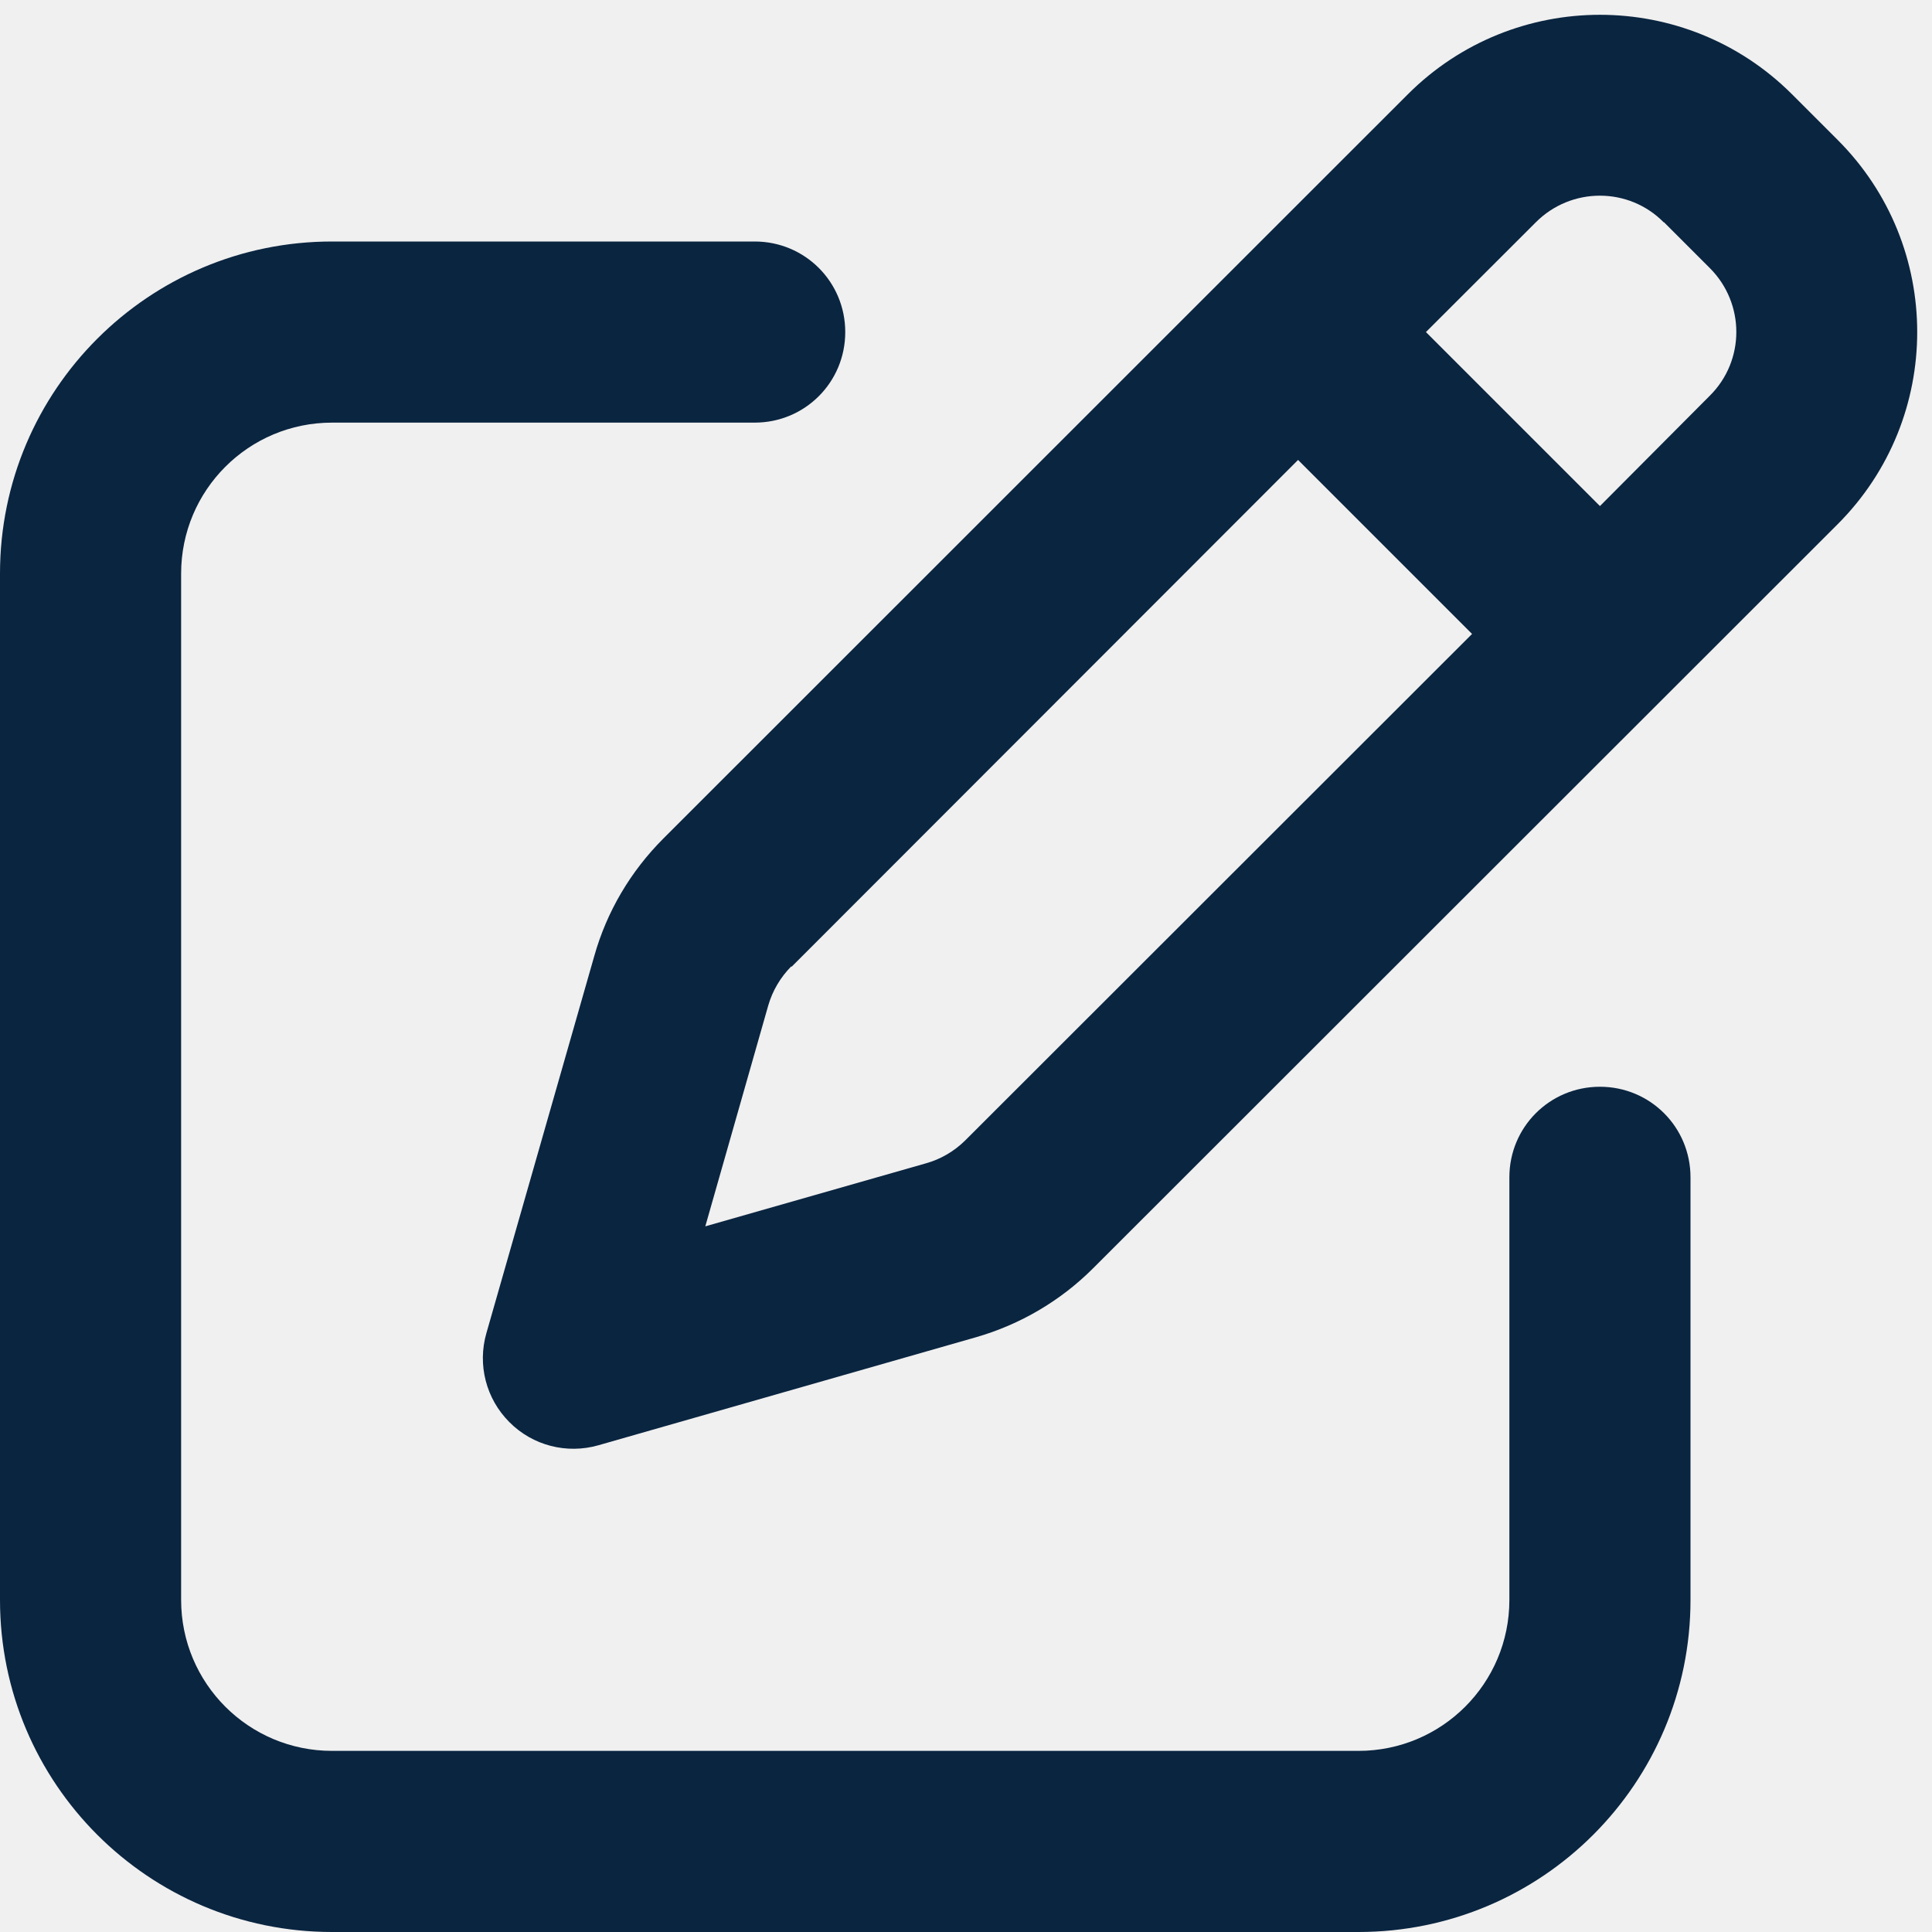
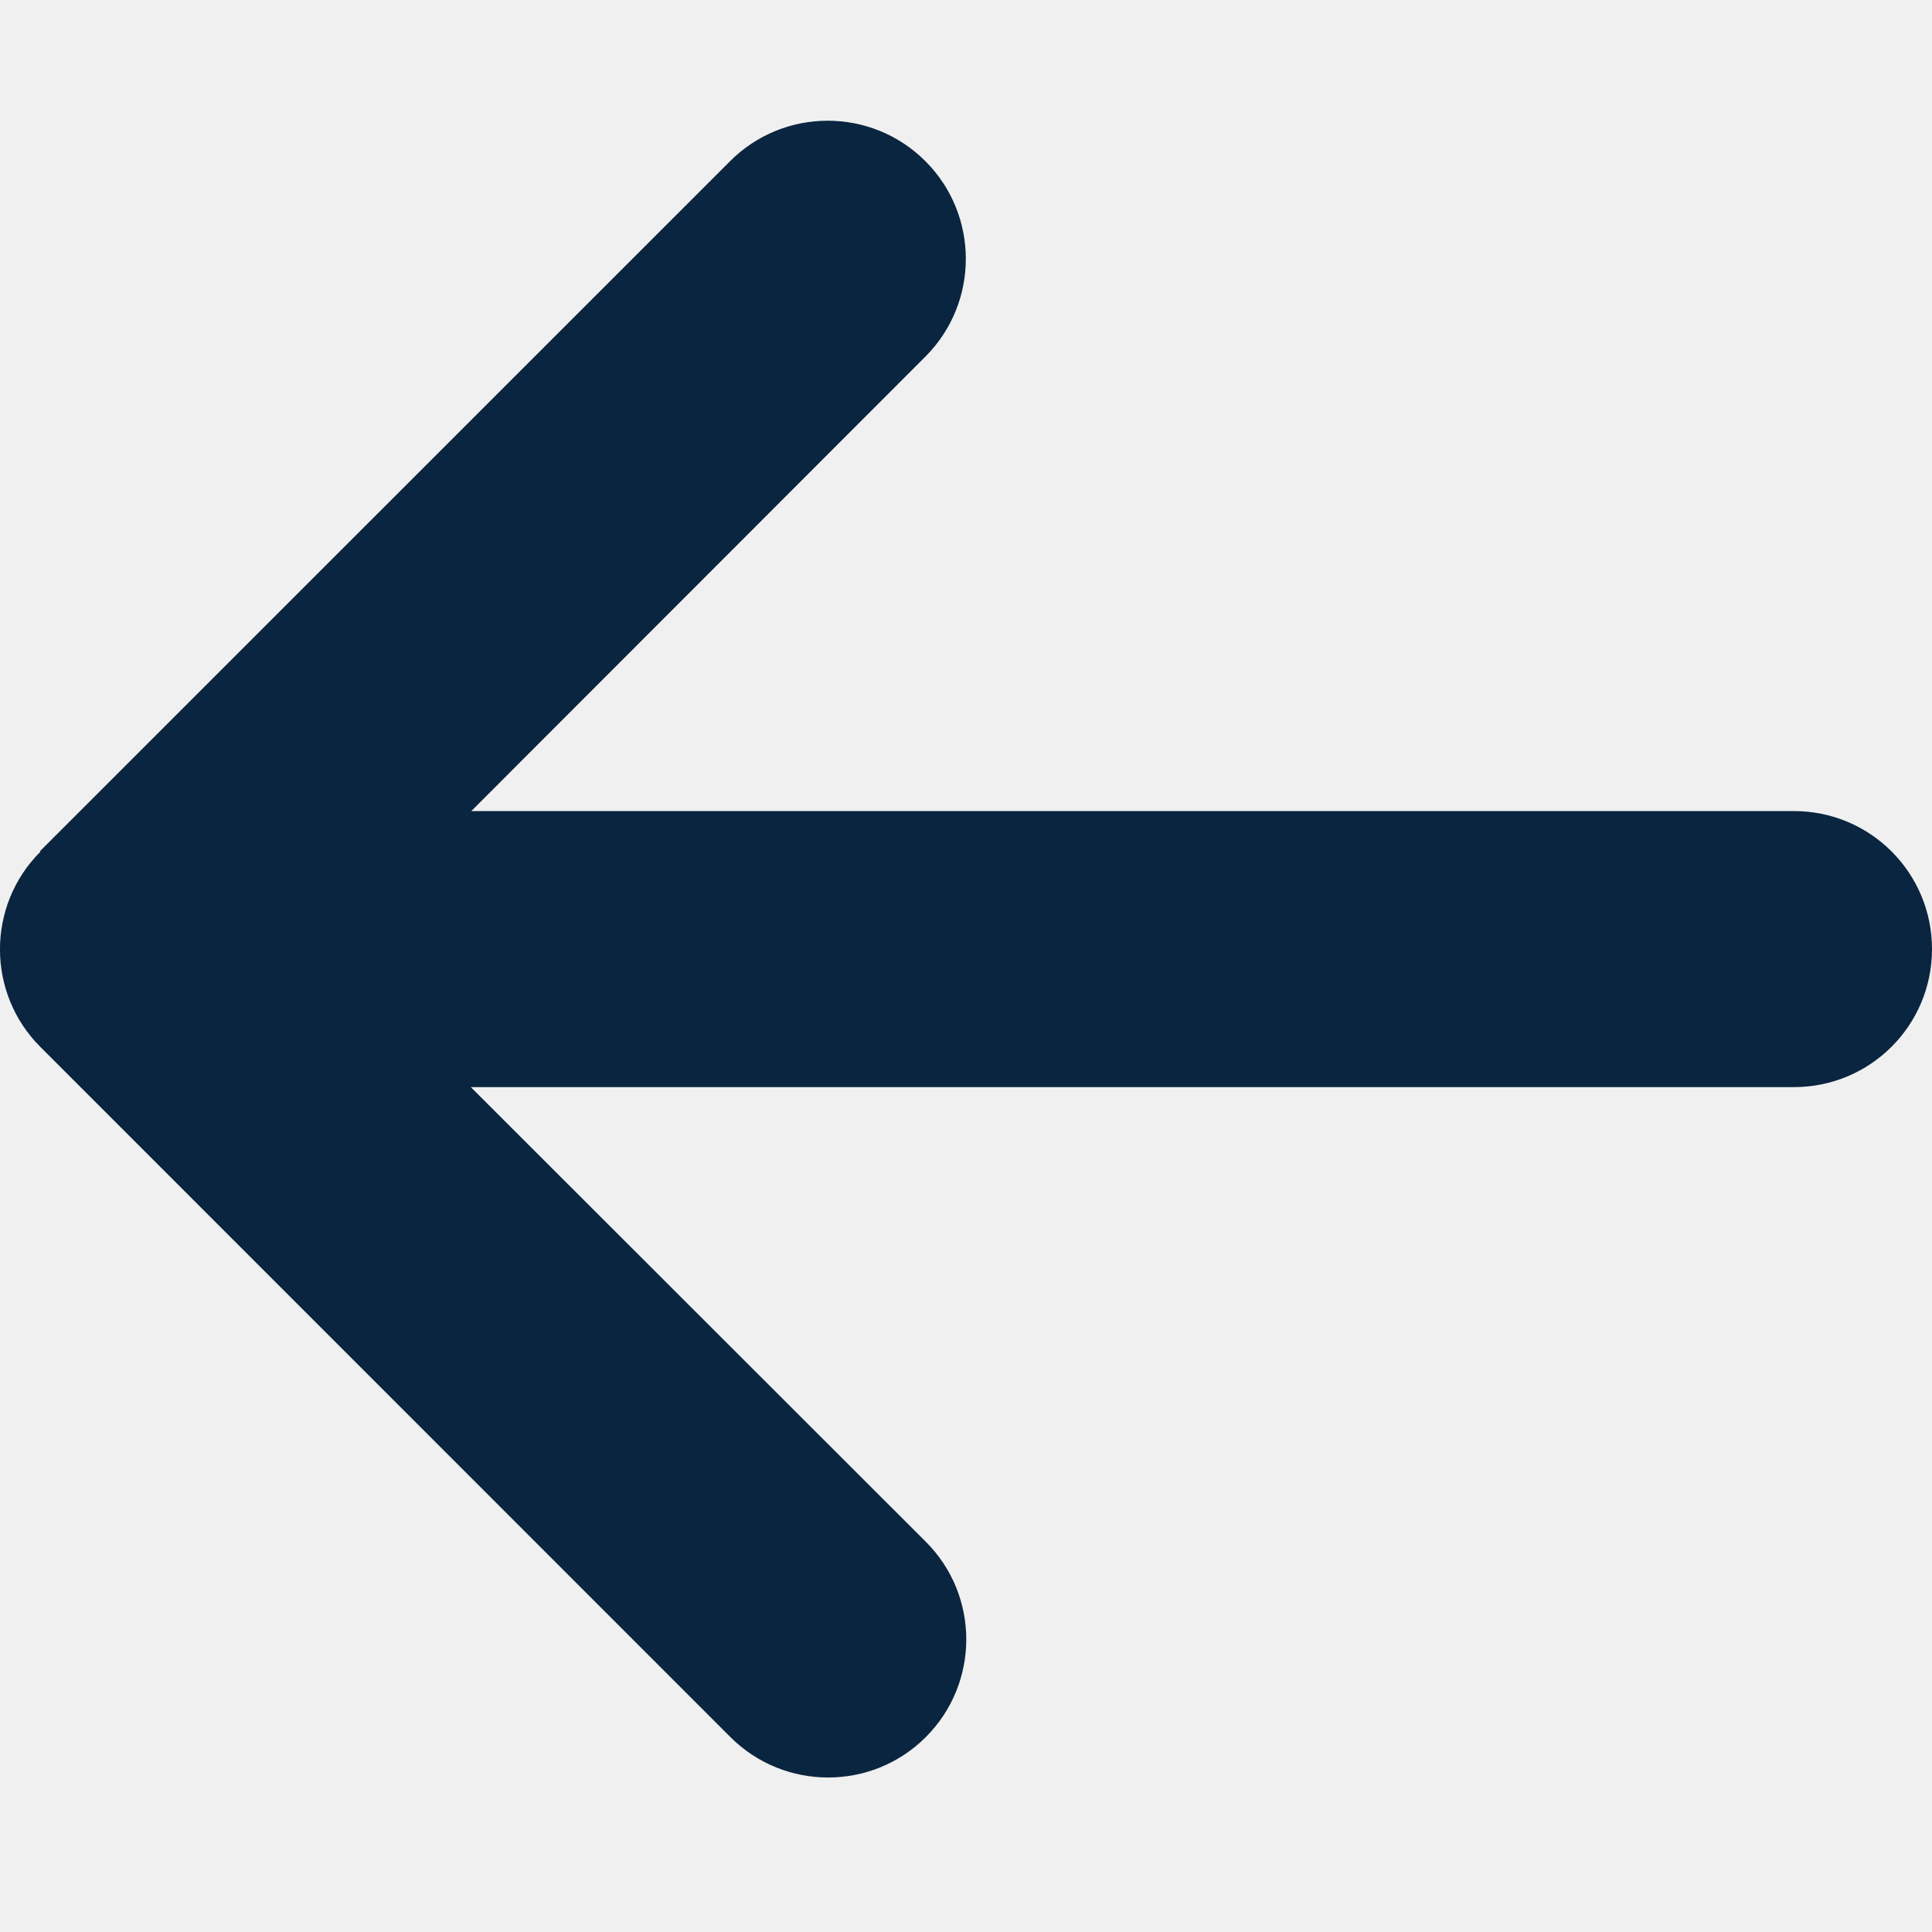
<svg xmlns="http://www.w3.org/2000/svg" width="16" height="16" viewBox="0 0 16 16" fill="none">
-   <g clip-path="url(#clip0_157_406)">
-     <path d="M13.781 1.841L14.159 2.219C14.453 2.512 14.453 2.987 14.159 3.278L13.25 4.191L11.809 2.75L12.719 1.841C13.012 1.547 13.488 1.547 13.778 1.841H13.781ZM6.556 8.006L10.75 3.809L12.191 5.25L7.994 9.444C7.903 9.534 7.791 9.6 7.669 9.634L5.841 10.156L6.362 8.328C6.397 8.206 6.463 8.094 6.553 8.003L6.556 8.006ZM11.659 0.781L5.494 6.944C5.222 7.216 5.025 7.55 4.922 7.916L4.028 11.041C3.953 11.303 4.025 11.584 4.219 11.778C4.412 11.972 4.694 12.044 4.956 11.969L8.081 11.075C8.45 10.969 8.784 10.772 9.053 10.503L15.219 4.341C16.097 3.462 16.097 2.037 15.219 1.159L14.841 0.781C13.963 -0.097 12.537 -0.097 11.659 0.781ZM2.75 2C1.231 2 0 3.231 0 4.75V13.25C0 14.769 1.231 16 2.75 16H11.25C12.769 16 14 14.769 14 13.25V9.75C14 9.334 13.666 9 13.25 9C12.834 9 12.5 9.334 12.5 9.75V13.25C12.5 13.941 11.941 14.5 11.25 14.5H2.75C2.059 14.5 1.5 13.941 1.5 13.25V4.75C1.5 4.059 2.059 3.5 2.75 3.5H6.25C6.666 3.5 7 3.166 7 2.75C7 2.334 6.666 2 6.25 2H2.75Z" fill="#0A2540" />
-   </g>
-   <defs>
-     <clipPath id="clip0_157_406">
-       <rect width="16" height="16" fill="white" />
-     </clipPath>
-   </defs>
+   <path d="M0.335 7.053C-0.112 7.499 -0.112 8.225 0.335 8.671L6.049 14.386C6.496 14.832 7.221 14.832 7.667 14.386C8.114 13.939 8.114 13.214 7.667 12.768L3.899 9.003H14.857C15.489 9.003 16 8.492 16 7.86C16 7.228 15.489 6.717 14.857 6.717H3.903L7.664 2.953C8.11 2.506 8.11 1.781 7.664 1.335C7.217 0.888 6.492 0.888 6.046 1.335L0.331 7.049L0.335 7.053Z" fill="#0A2540" />
</svg>
